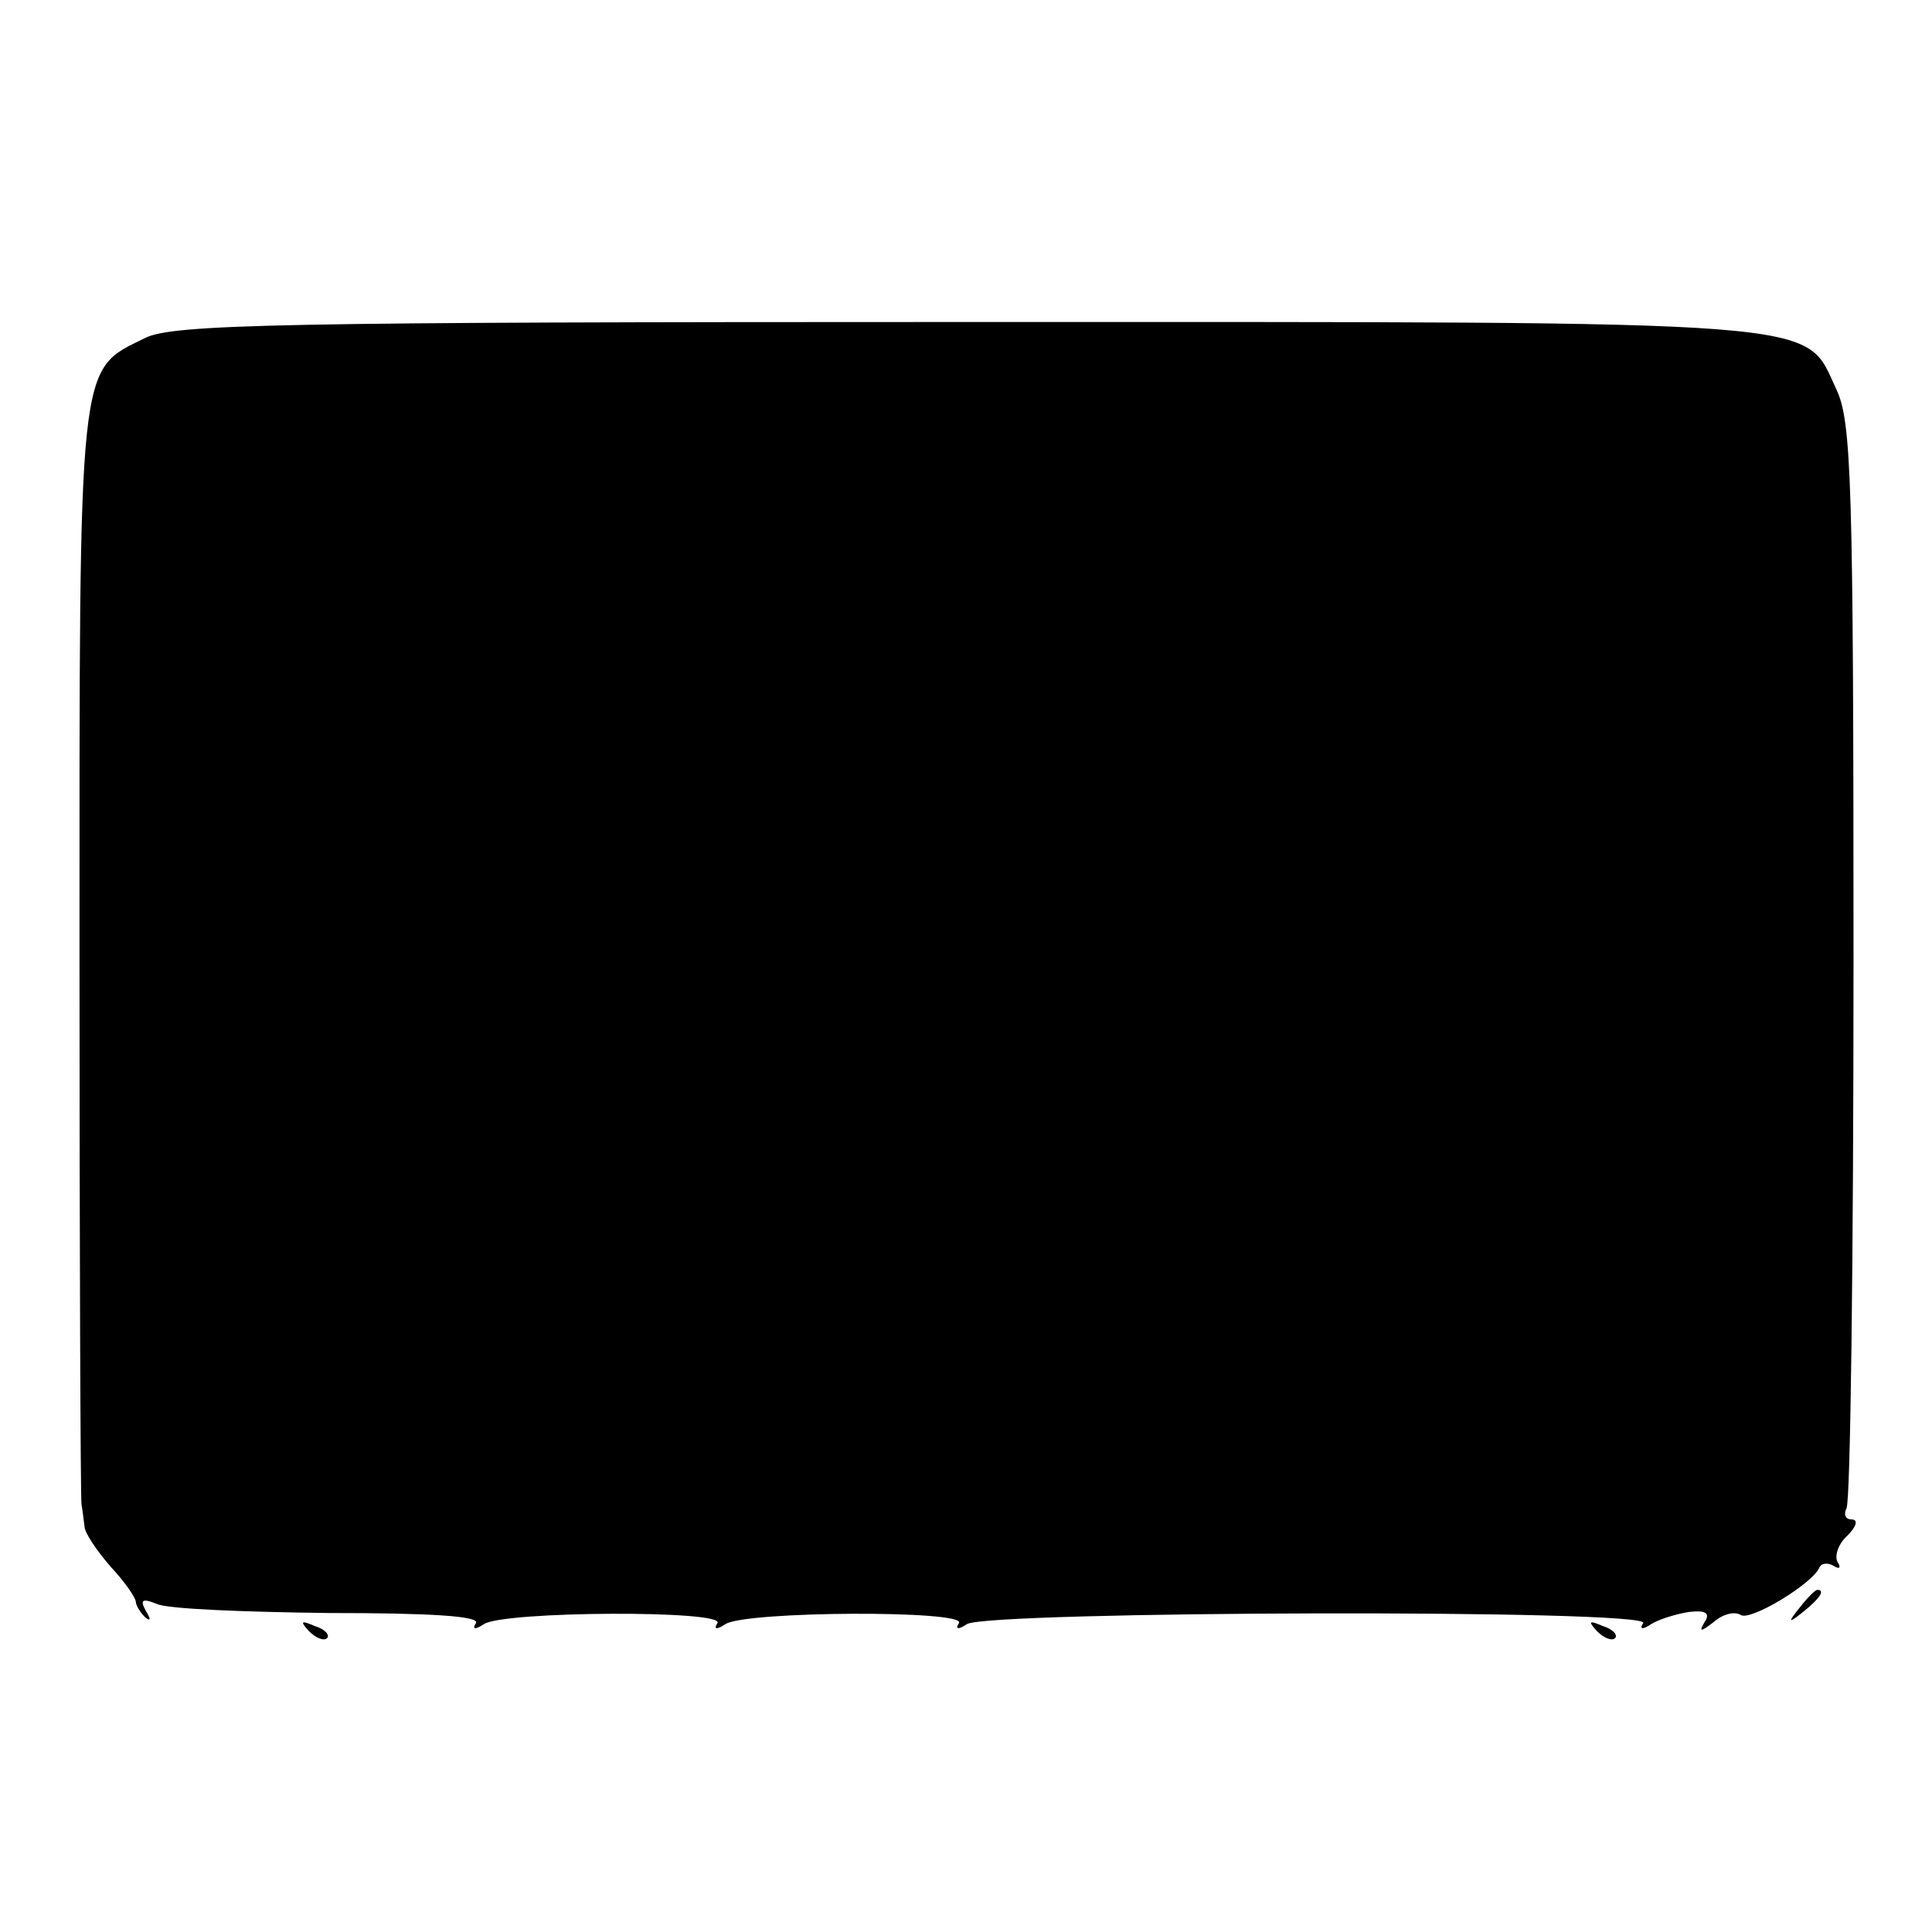
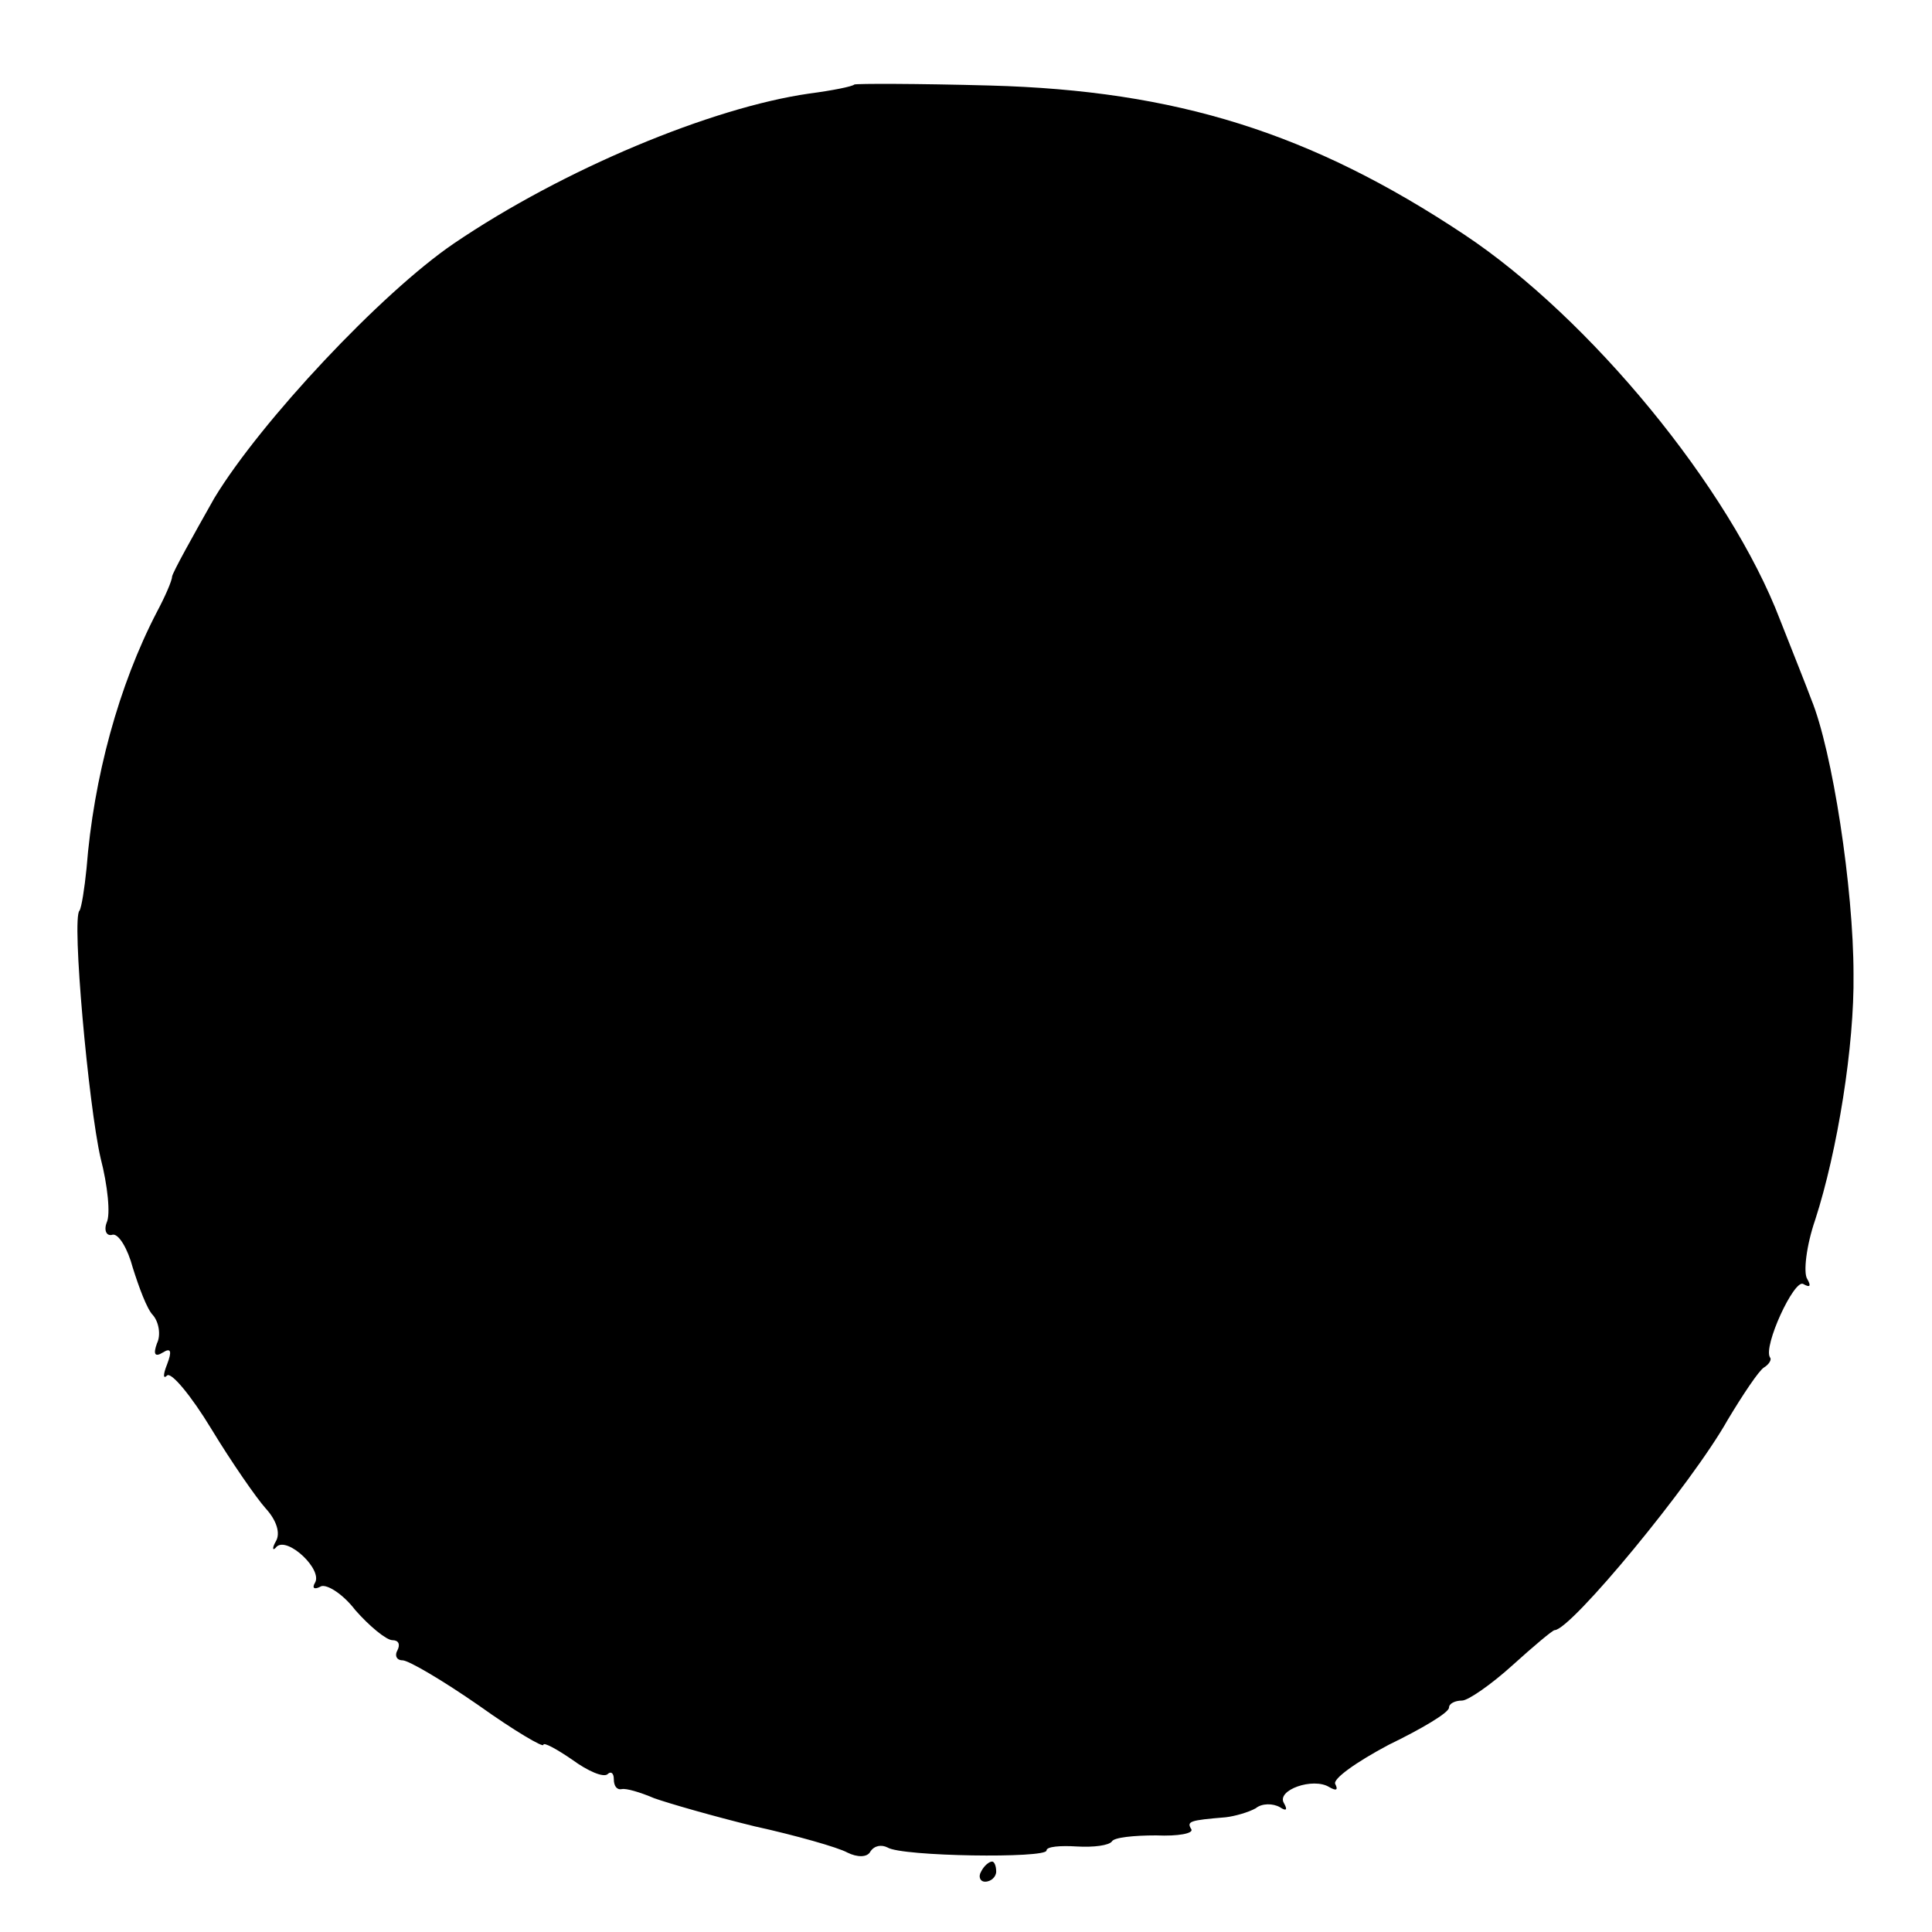
<svg xmlns="http://www.w3.org/2000/svg" version="1.0" width="192pt" height="192pt" viewBox="0 0 192 192" preserveAspectRatio="xMidYMid meet">
  <g transform="translate(0,192) scale(0.1,-0.1)" fill="#000000" stroke="none">
-     <path d="M144 1584 c-67 -33 -65 -16 -65 -612 0 -295 1 -541 2 -547 1 -5 2 -15 3 -22 0 -6 12 -24 26 -40 14 -15 25 -31 25 -35 0 -3 4 -10 9 -15 6 -5 6 -2 1 6 -6 11 -4 13 11 7 10 -5 87 -8 171 -9 100 0 150 -3 146 -10 -4 -6 -1 -7 8 -1 20 13 240 14 232 1 -4 -6 -1 -7 8 -1 20 13 240 14 232 1 -4 -6 -1 -7 8 -1 21 13 681 15 672 1 -4 -6 -1 -7 8 -1 8 5 25 10 37 12 17 2 22 -1 16 -10 -6 -10 -4 -10 9 0 9 8 21 11 27 7 10 -6 71 31 78 47 2 5 9 5 14 2 6 -4 8 -2 4 4 -3 6 1 18 10 26 9 9 11 16 4 16 -6 0 -8 5 -5 11 4 6 7 250 7 543 0 479 -2 537 -17 569 -33 70 6 67 -867 67 -677 0 -787 -2 -814 -16z" />
-     <path d="M1789 323 c-13 -16 -12 -17 4 -4 16 13 21 21 13 21 -2 0 -10 -8 -17 -17z" />
-     <path d="M307 299 c7 -7 15 -10 18 -7 3 3 -2 9 -12 12 -14 6 -15 5 -6 -5z" />
-     <path d="M1587 299 c7 -7 15 -10 18 -7 3 3 -2 9 -12 12 -14 6 -15 5 -6 -5z" />
+     <path d="M849 1836 c-2 -2 -22 -6 -45 -9 -97 -14 -244 -75 -353 -149 -72 -49 -192 -177 -238 -253 -22 -39 -41 -73 -42 -78 0 -4 -7 -20 -15 -35 -38 -73 -63 -165 -70 -255 -2 -20 -5 -39 -7 -42 -8 -7 9 -194 21 -246 7 -27 10 -56 6 -64 -3 -8 0 -14 6 -12 6 1 15 -14 20 -33 6 -19 14 -41 20 -47 6 -7 8 -20 4 -28 -4 -11 -2 -14 6 -9 8 5 9 1 4 -12 -4 -10 -4 -15 0 -11 4 4 24 -20 44 -53 20 -33 45 -69 54 -79 11 -12 15 -25 10 -33 -4 -7 -3 -10 1 -5 11 10 46 -23 38 -36 -3 -5 -1 -7 5 -4 5 4 22 -6 35 -23 14 -16 31 -30 37 -30 6 0 8 -4 5 -10 -3 -5 -1 -10 5 -10 6 0 40 -20 76 -45 35 -25 64 -42 64 -39 0 3 13 -4 29 -15 15 -11 31 -18 35 -14 3 3 6 1 6 -5 0 -7 3 -11 8 -10 4 1 18 -3 32 -9 14 -5 59 -18 100 -28 41 -9 83 -21 92 -26 10 -5 20 -5 23 1 4 6 11 7 17 4 14 -9 158 -11 158 -3 0 4 14 5 30 4 17 -1 32 1 35 5 2 4 22 6 44 6 22 -1 37 2 35 6 -5 8 -2 9 34 12 9 1 23 5 30 9 6 5 17 5 24 1 6 -4 8 -3 4 4 -8 13 29 26 45 16 7 -4 9 -3 6 3 -3 5 21 22 53 39 33 16 60 32 60 37 0 4 6 7 13 7 6 0 29 16 50 35 21 19 40 35 42 35 16 0 136 145 172 209 15 25 31 49 36 52 5 3 8 8 6 10 -7 11 24 78 33 73 7 -4 8 -2 4 5 -4 6 -1 33 8 59 22 68 39 173 38 244 0 85 -21 222 -42 273 -4 11 -18 46 -31 79 -50 131 -189 300 -314 383 -152 101 -286 143 -471 148 -73 2 -133 2 -135 1z" />
+     <path d="M975 60 c-3 -5 -1 -10 4 -10 6 0 11 5 11 10 0 6 -2 10 -4 10 -3 0 -8 -4 -11 -10z" />
  </g>
</svg>
